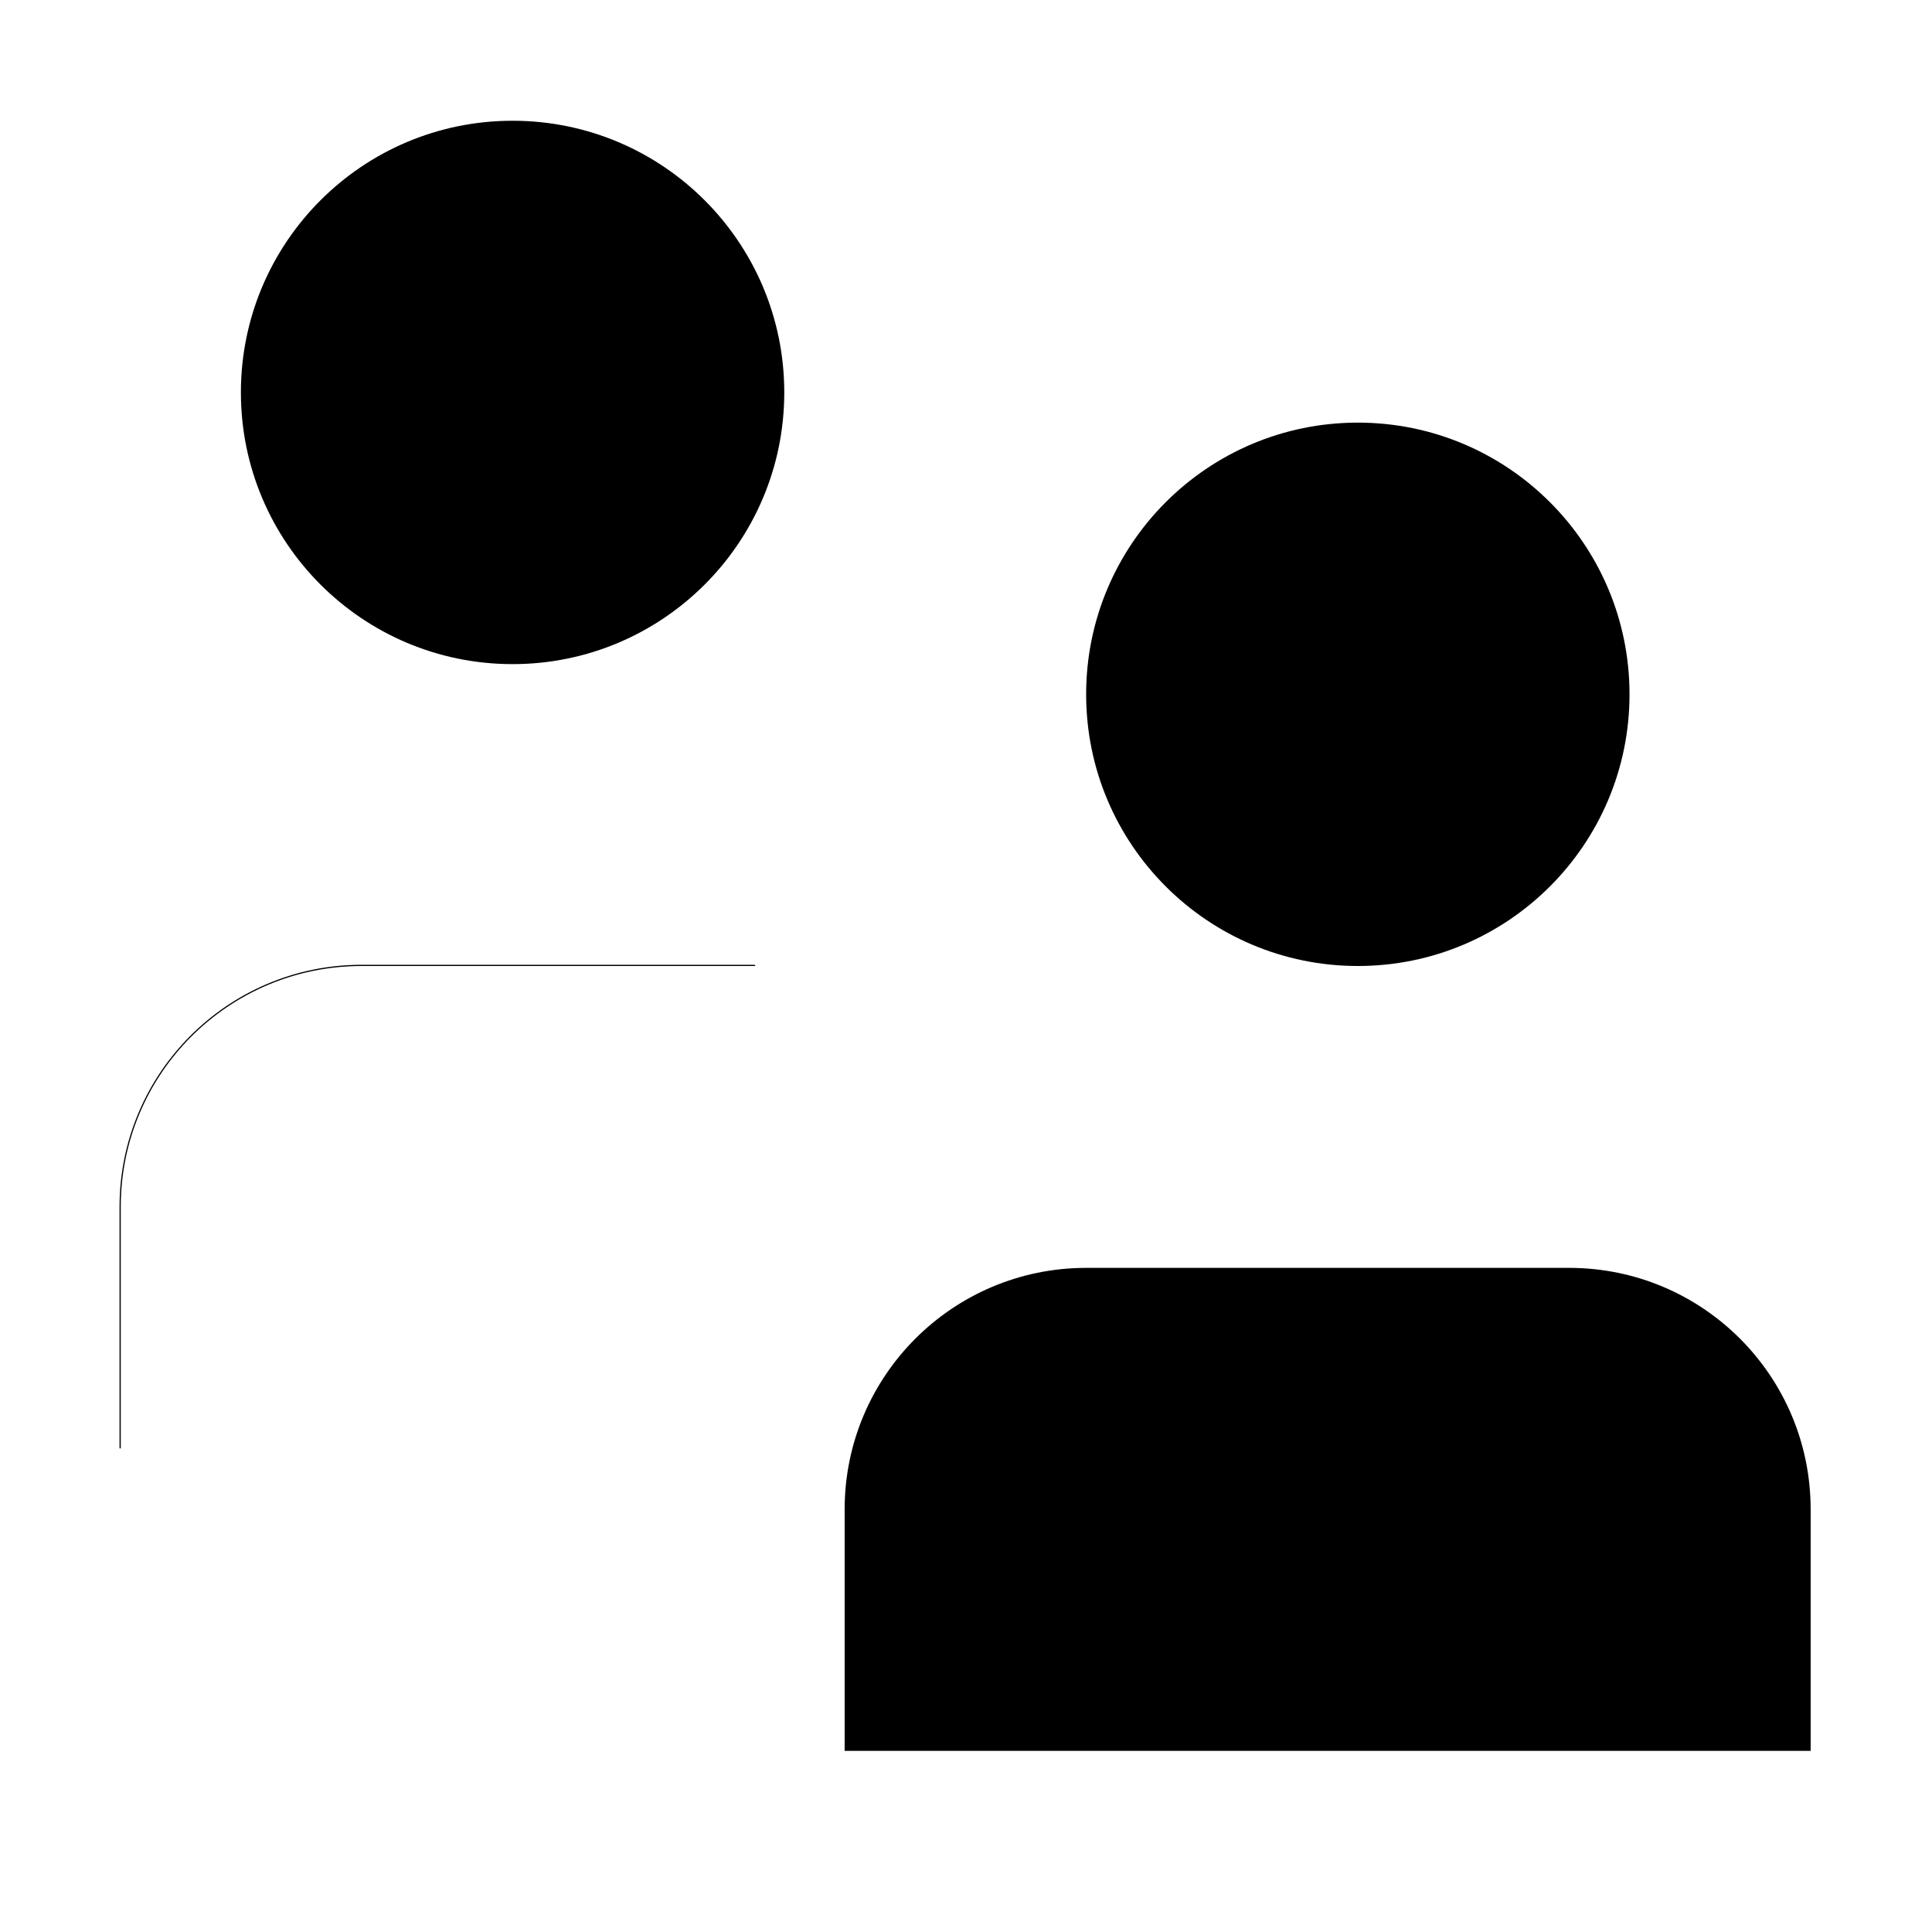
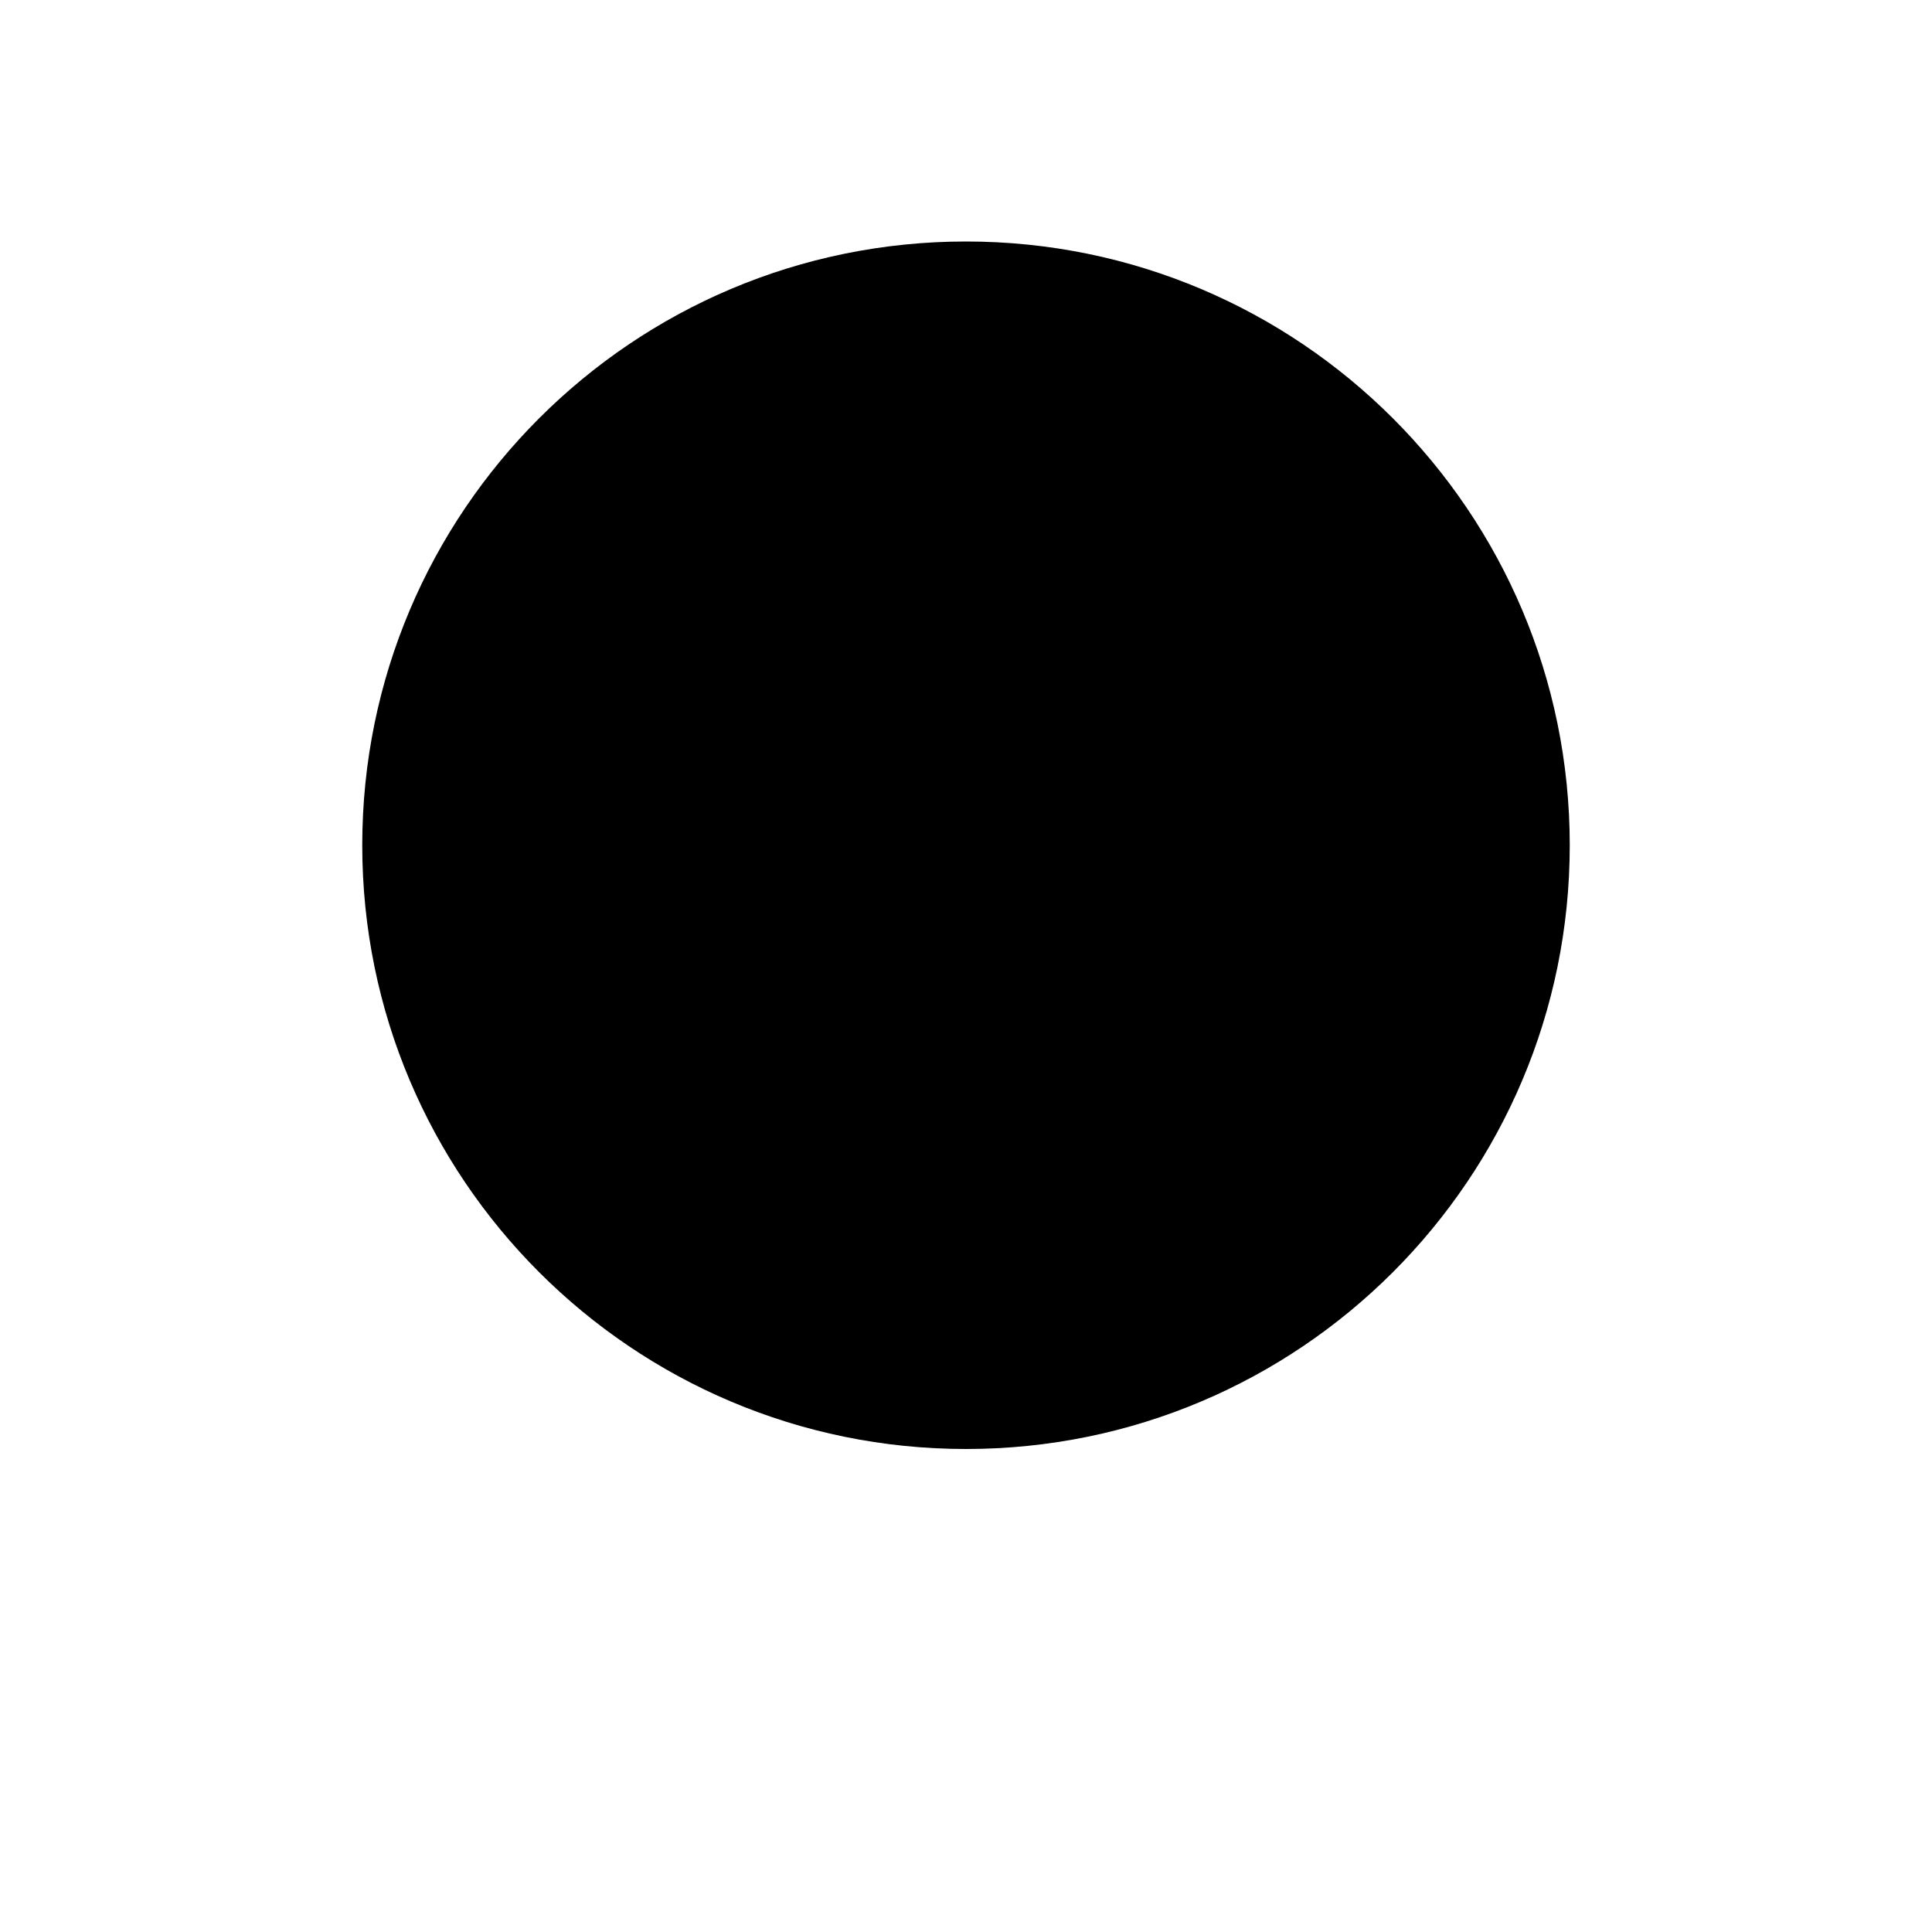
<svg xmlns="http://www.w3.org/2000/svg" viewBox="0 0 16 16">
-   <path d="M14.995 14.5V12.5C14.995 11.395 14.1 10.5 12.995 10.5H8.995C7.891 10.5 6.995 11.395 6.995 12.5V14.5" />
-   <circle cx="11.245" cy="5.75" r="2.25" />
-   <path d="M6.25 7.99H2.995C1.888 7.99 0.99 8.888 0.99 9.995V11.995H1V9.995C1 8.893 1.893 8 2.995 8H6.256C6.254 7.997 6.252 7.994 6.25 7.99Z" />
-   <circle cx="4.245" cy="3.25" r="2.25" />
+   <circle cx="8" cy="7" r="5" />
+   <path d="M3 15H13" class="stroke-linejoin-round" />
+   <path d="M6 7H10" class="stroke-linejoin-round" />
+   <path d="M8 15L8 12" class="stroke-linejoin-round" />
</svg>
